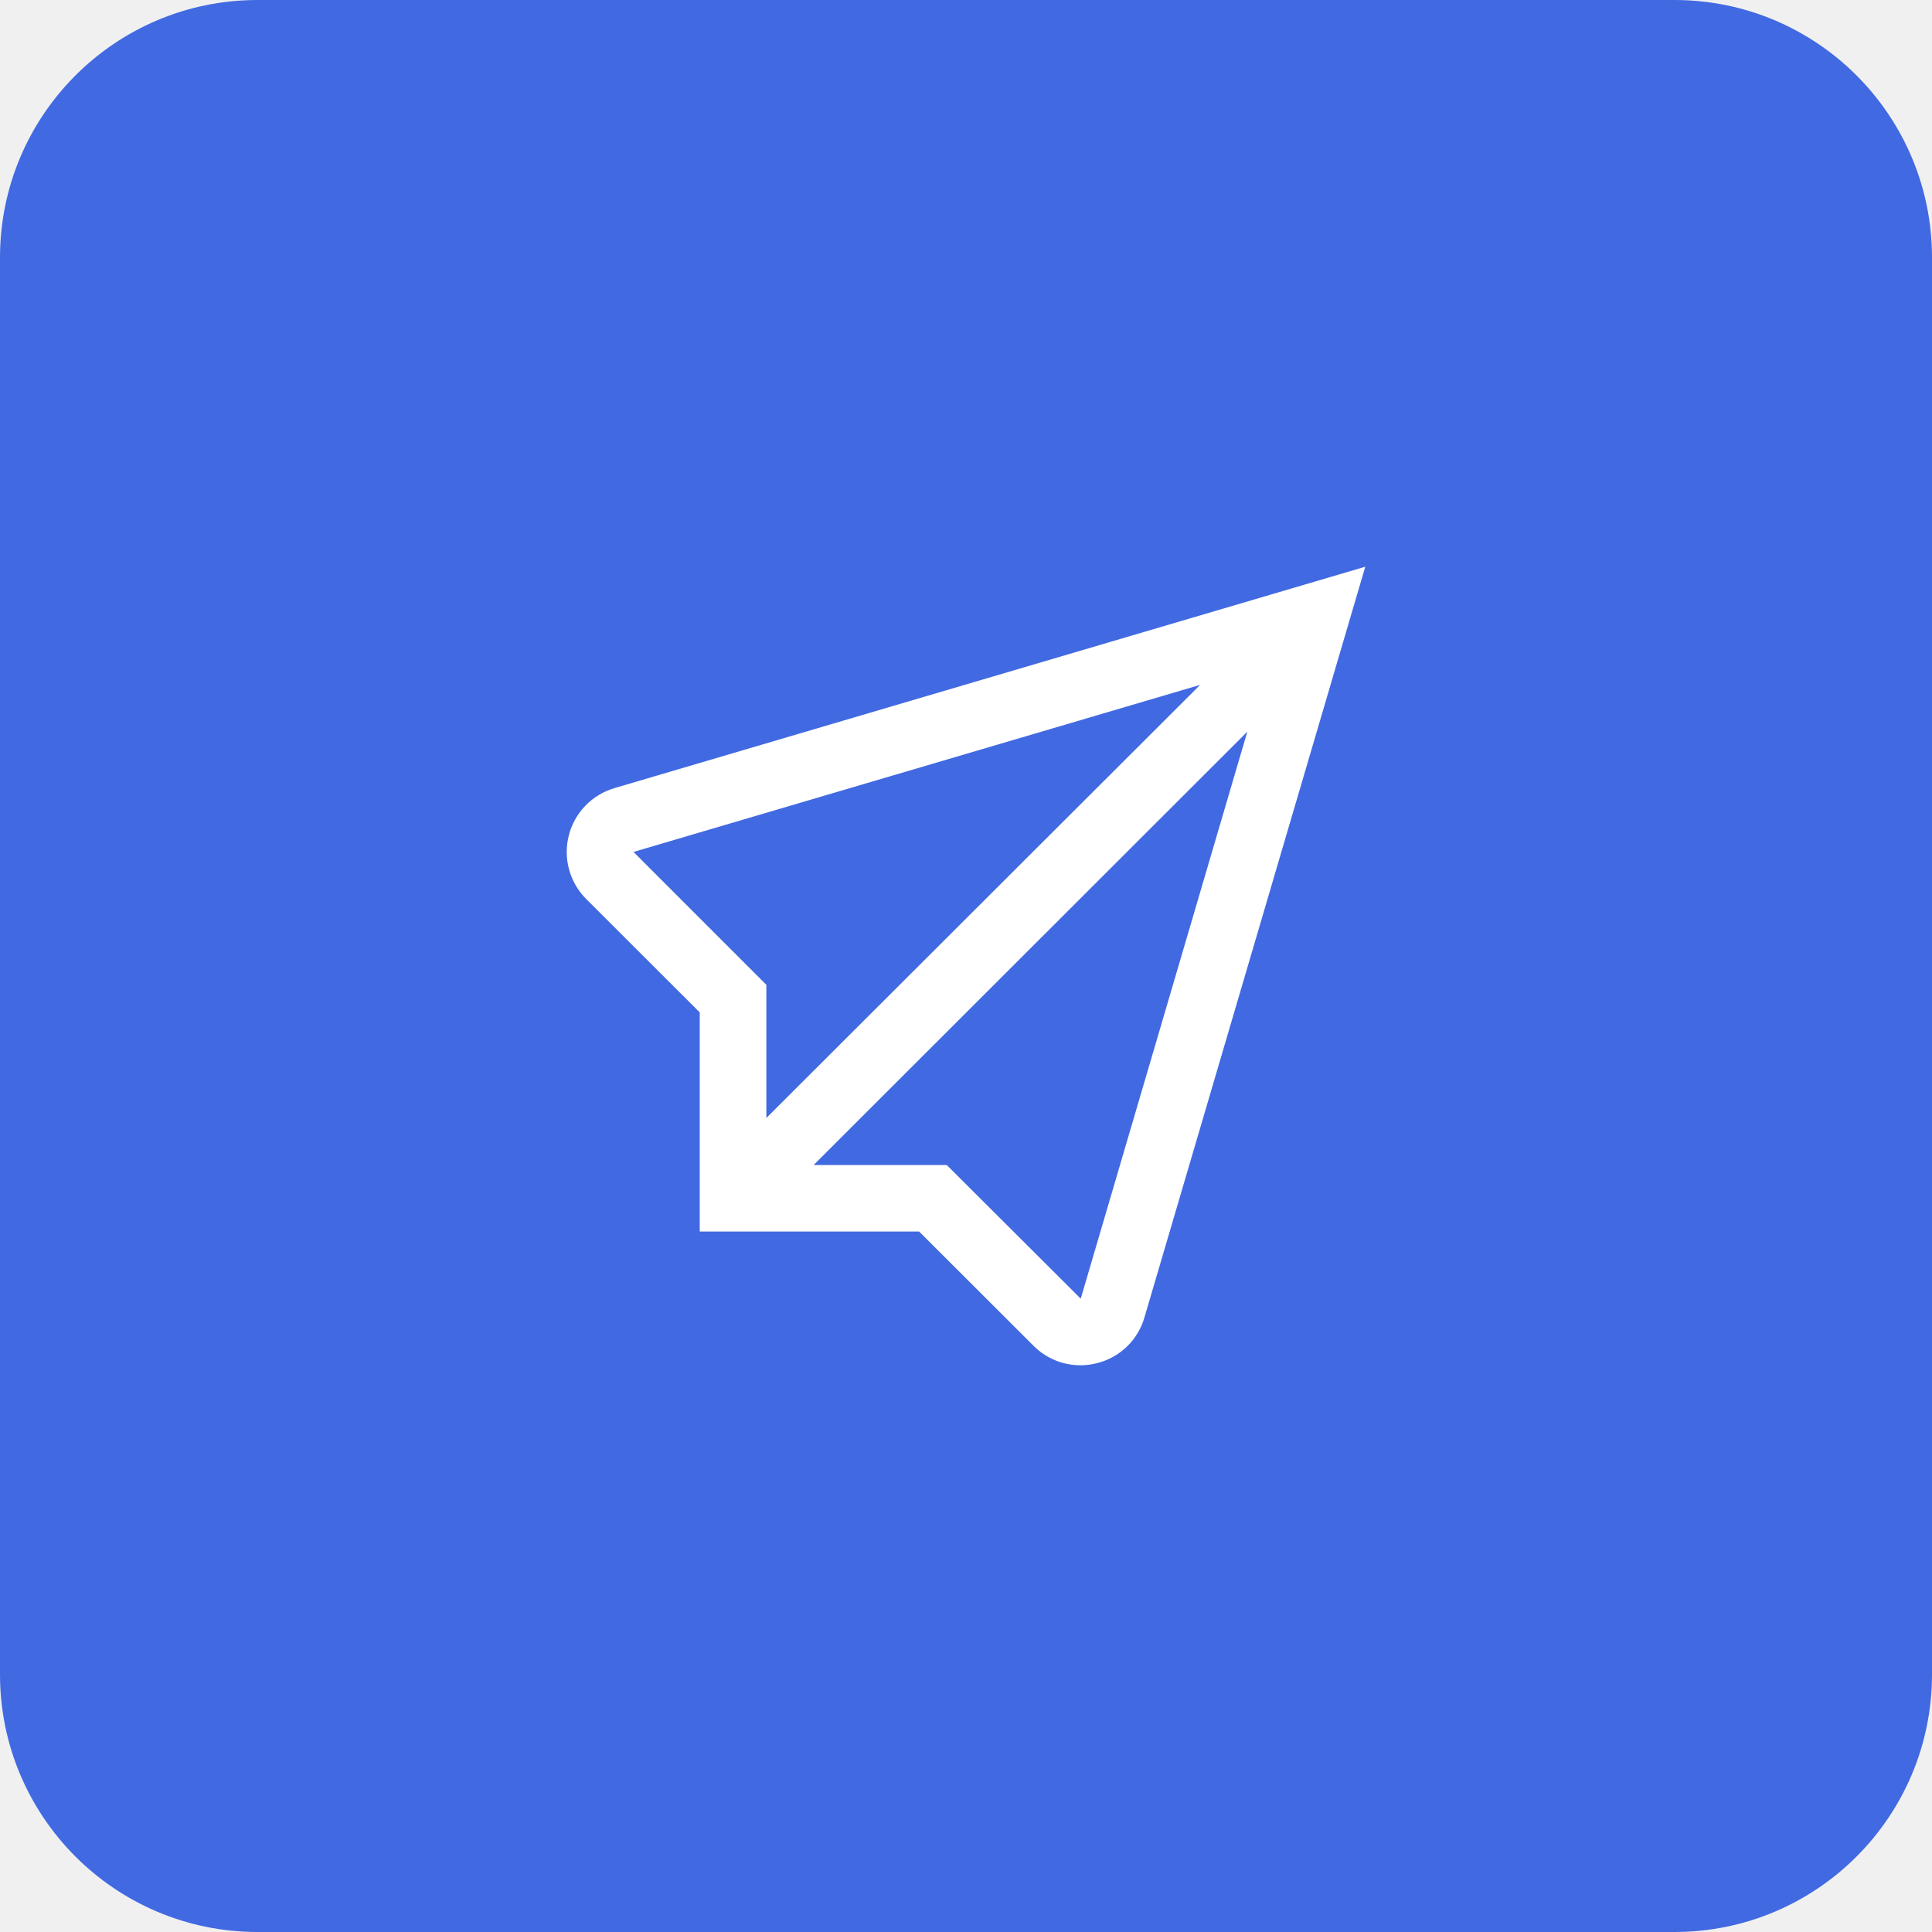
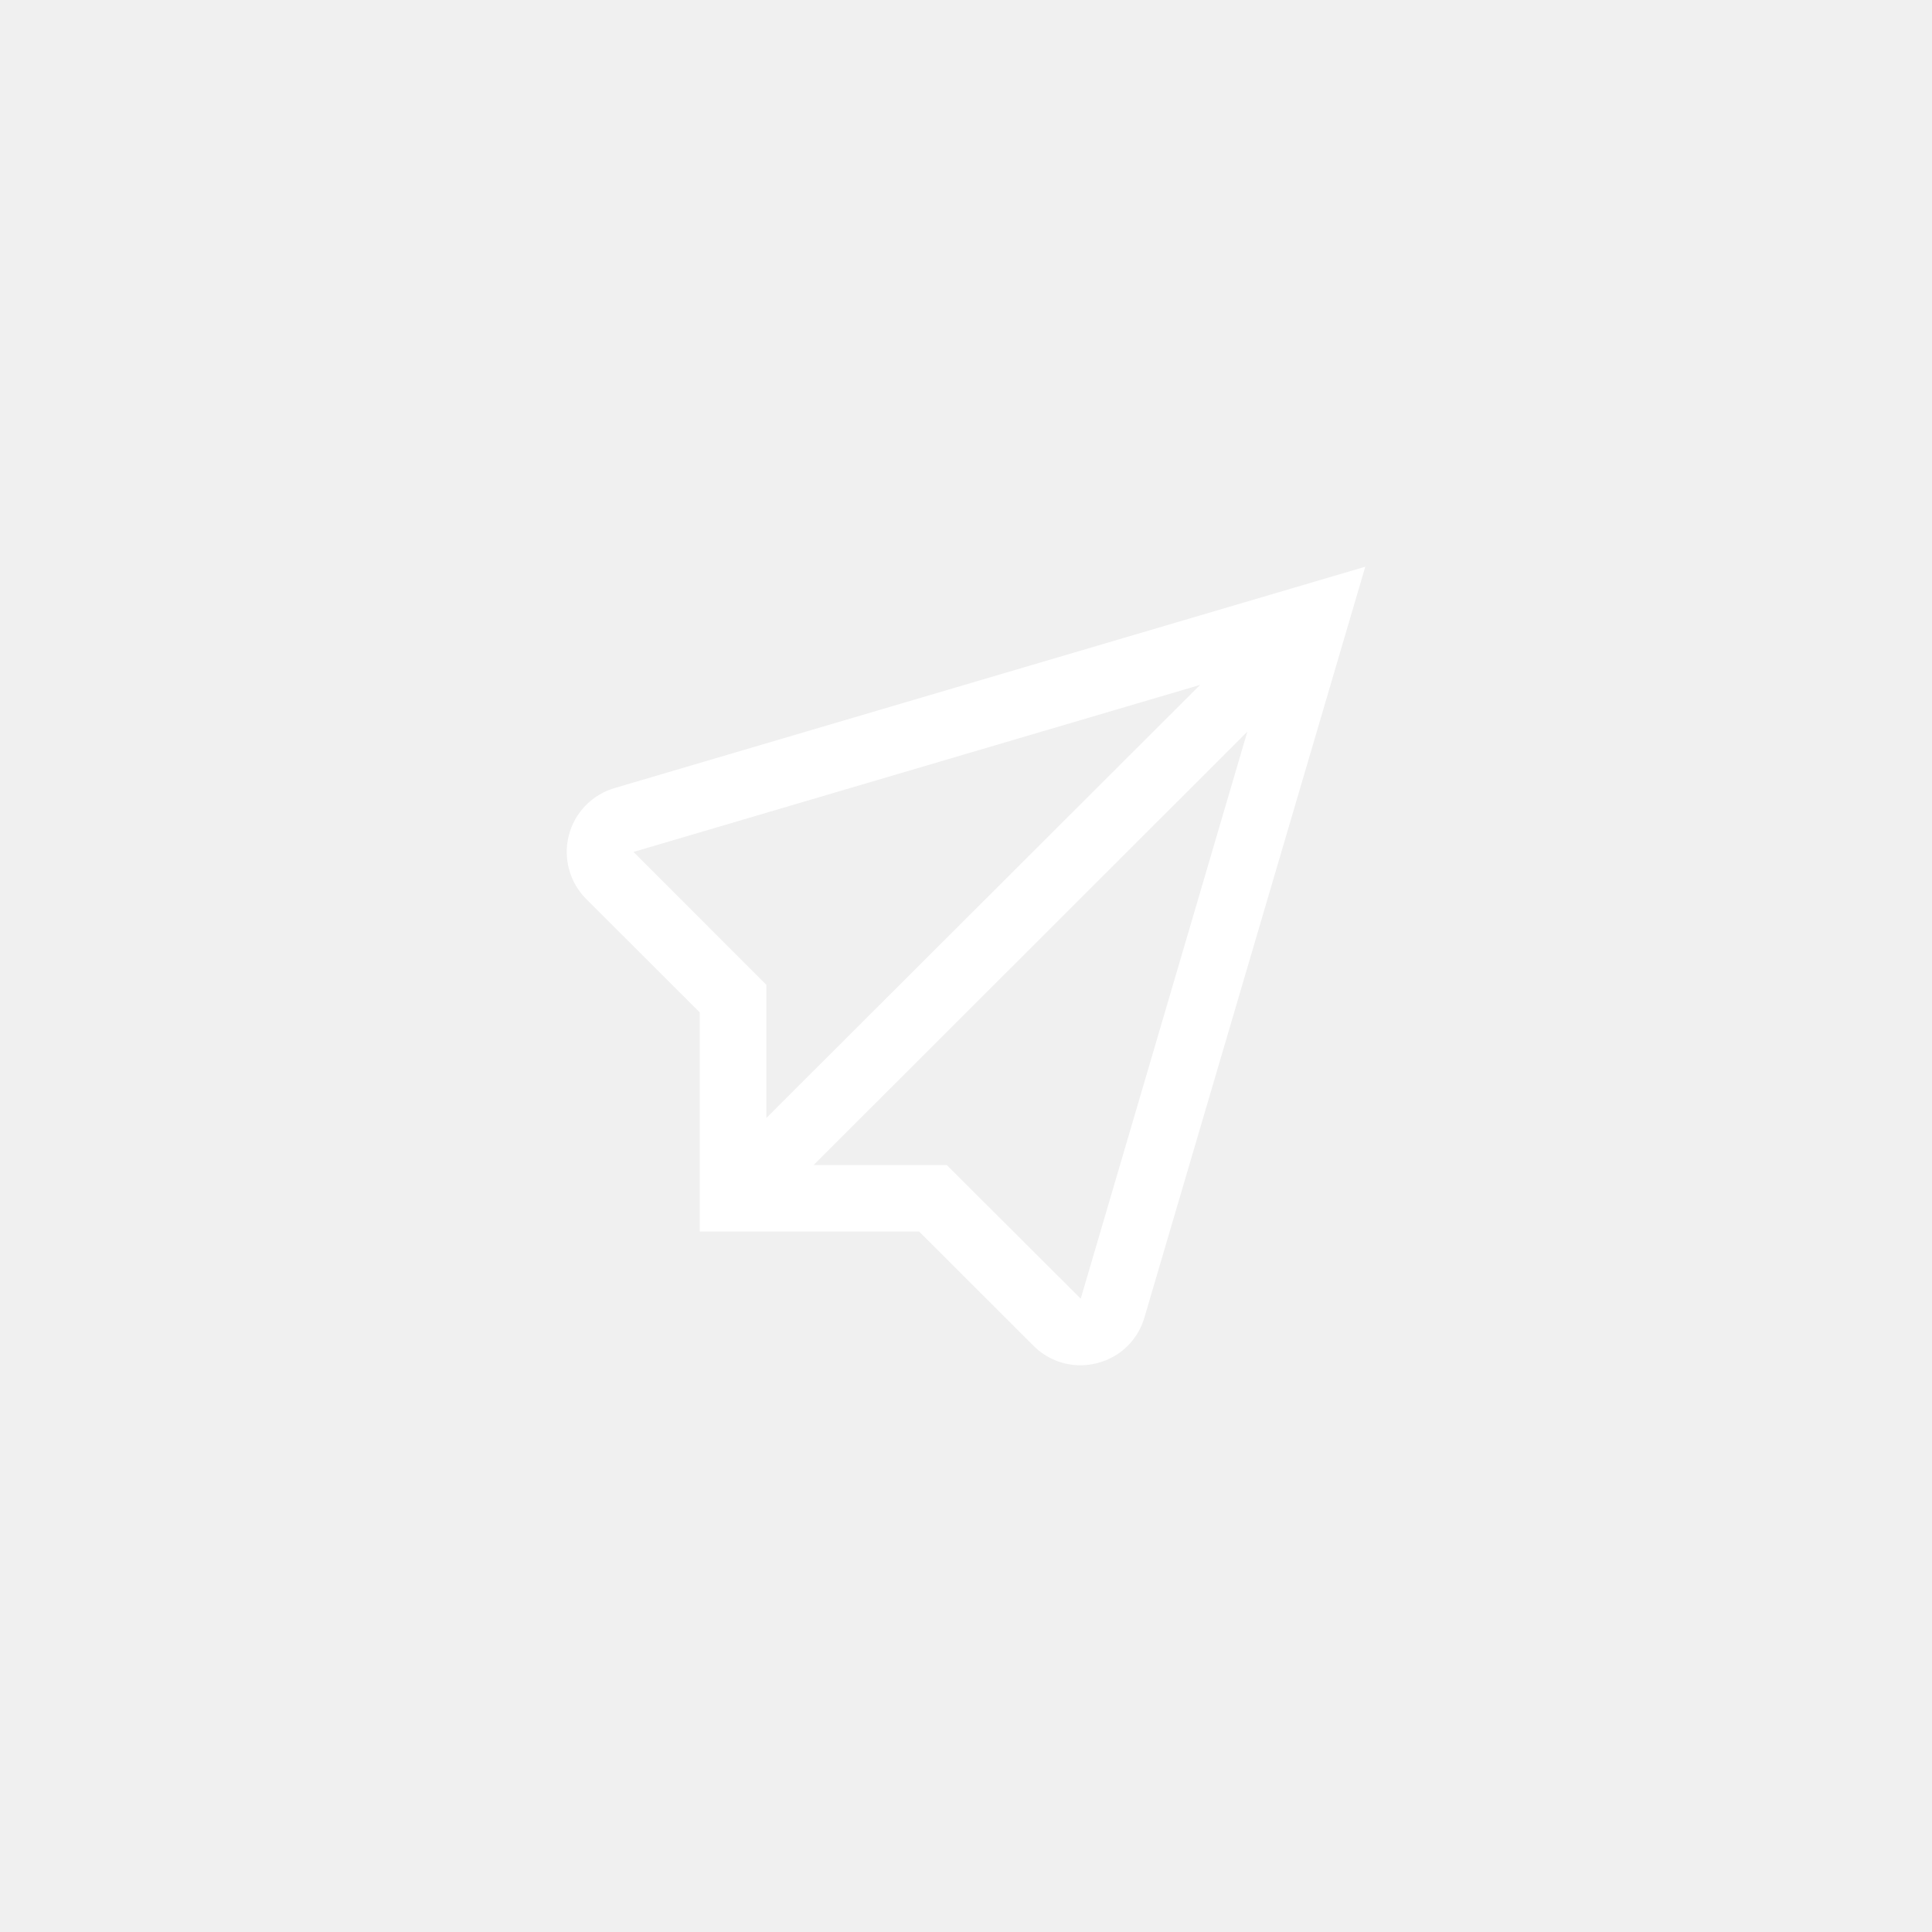
<svg xmlns="http://www.w3.org/2000/svg" width="75" height="75" viewBox="0 0 75 75" fill="none">
-   <rect width="75" height="75" rx="10" fill="#4169E1" />
  <path d="M23.874 30.588C23.441 30.712 23.049 30.946 22.734 31.268C22.42 31.59 22.195 31.988 22.083 32.424C21.97 32.859 21.973 33.317 22.091 33.751C22.209 34.185 22.438 34.581 22.756 34.899L27.164 39.301V47.809H35.681L40.118 52.24C40.356 52.481 40.64 52.671 40.952 52.802C41.264 52.932 41.599 52.999 41.937 53C42.159 53 42.381 52.971 42.596 52.915C43.031 52.805 43.43 52.583 43.752 52.27C44.074 51.957 44.308 51.565 44.43 51.133L53 22L23.874 30.588ZM24.592 33.072L46.589 26.587L29.75 43.399V38.232L24.592 33.072ZM41.954 50.414L36.752 45.226H31.584L48.421 28.404L41.954 50.414Z" fill="white" />
</svg>
